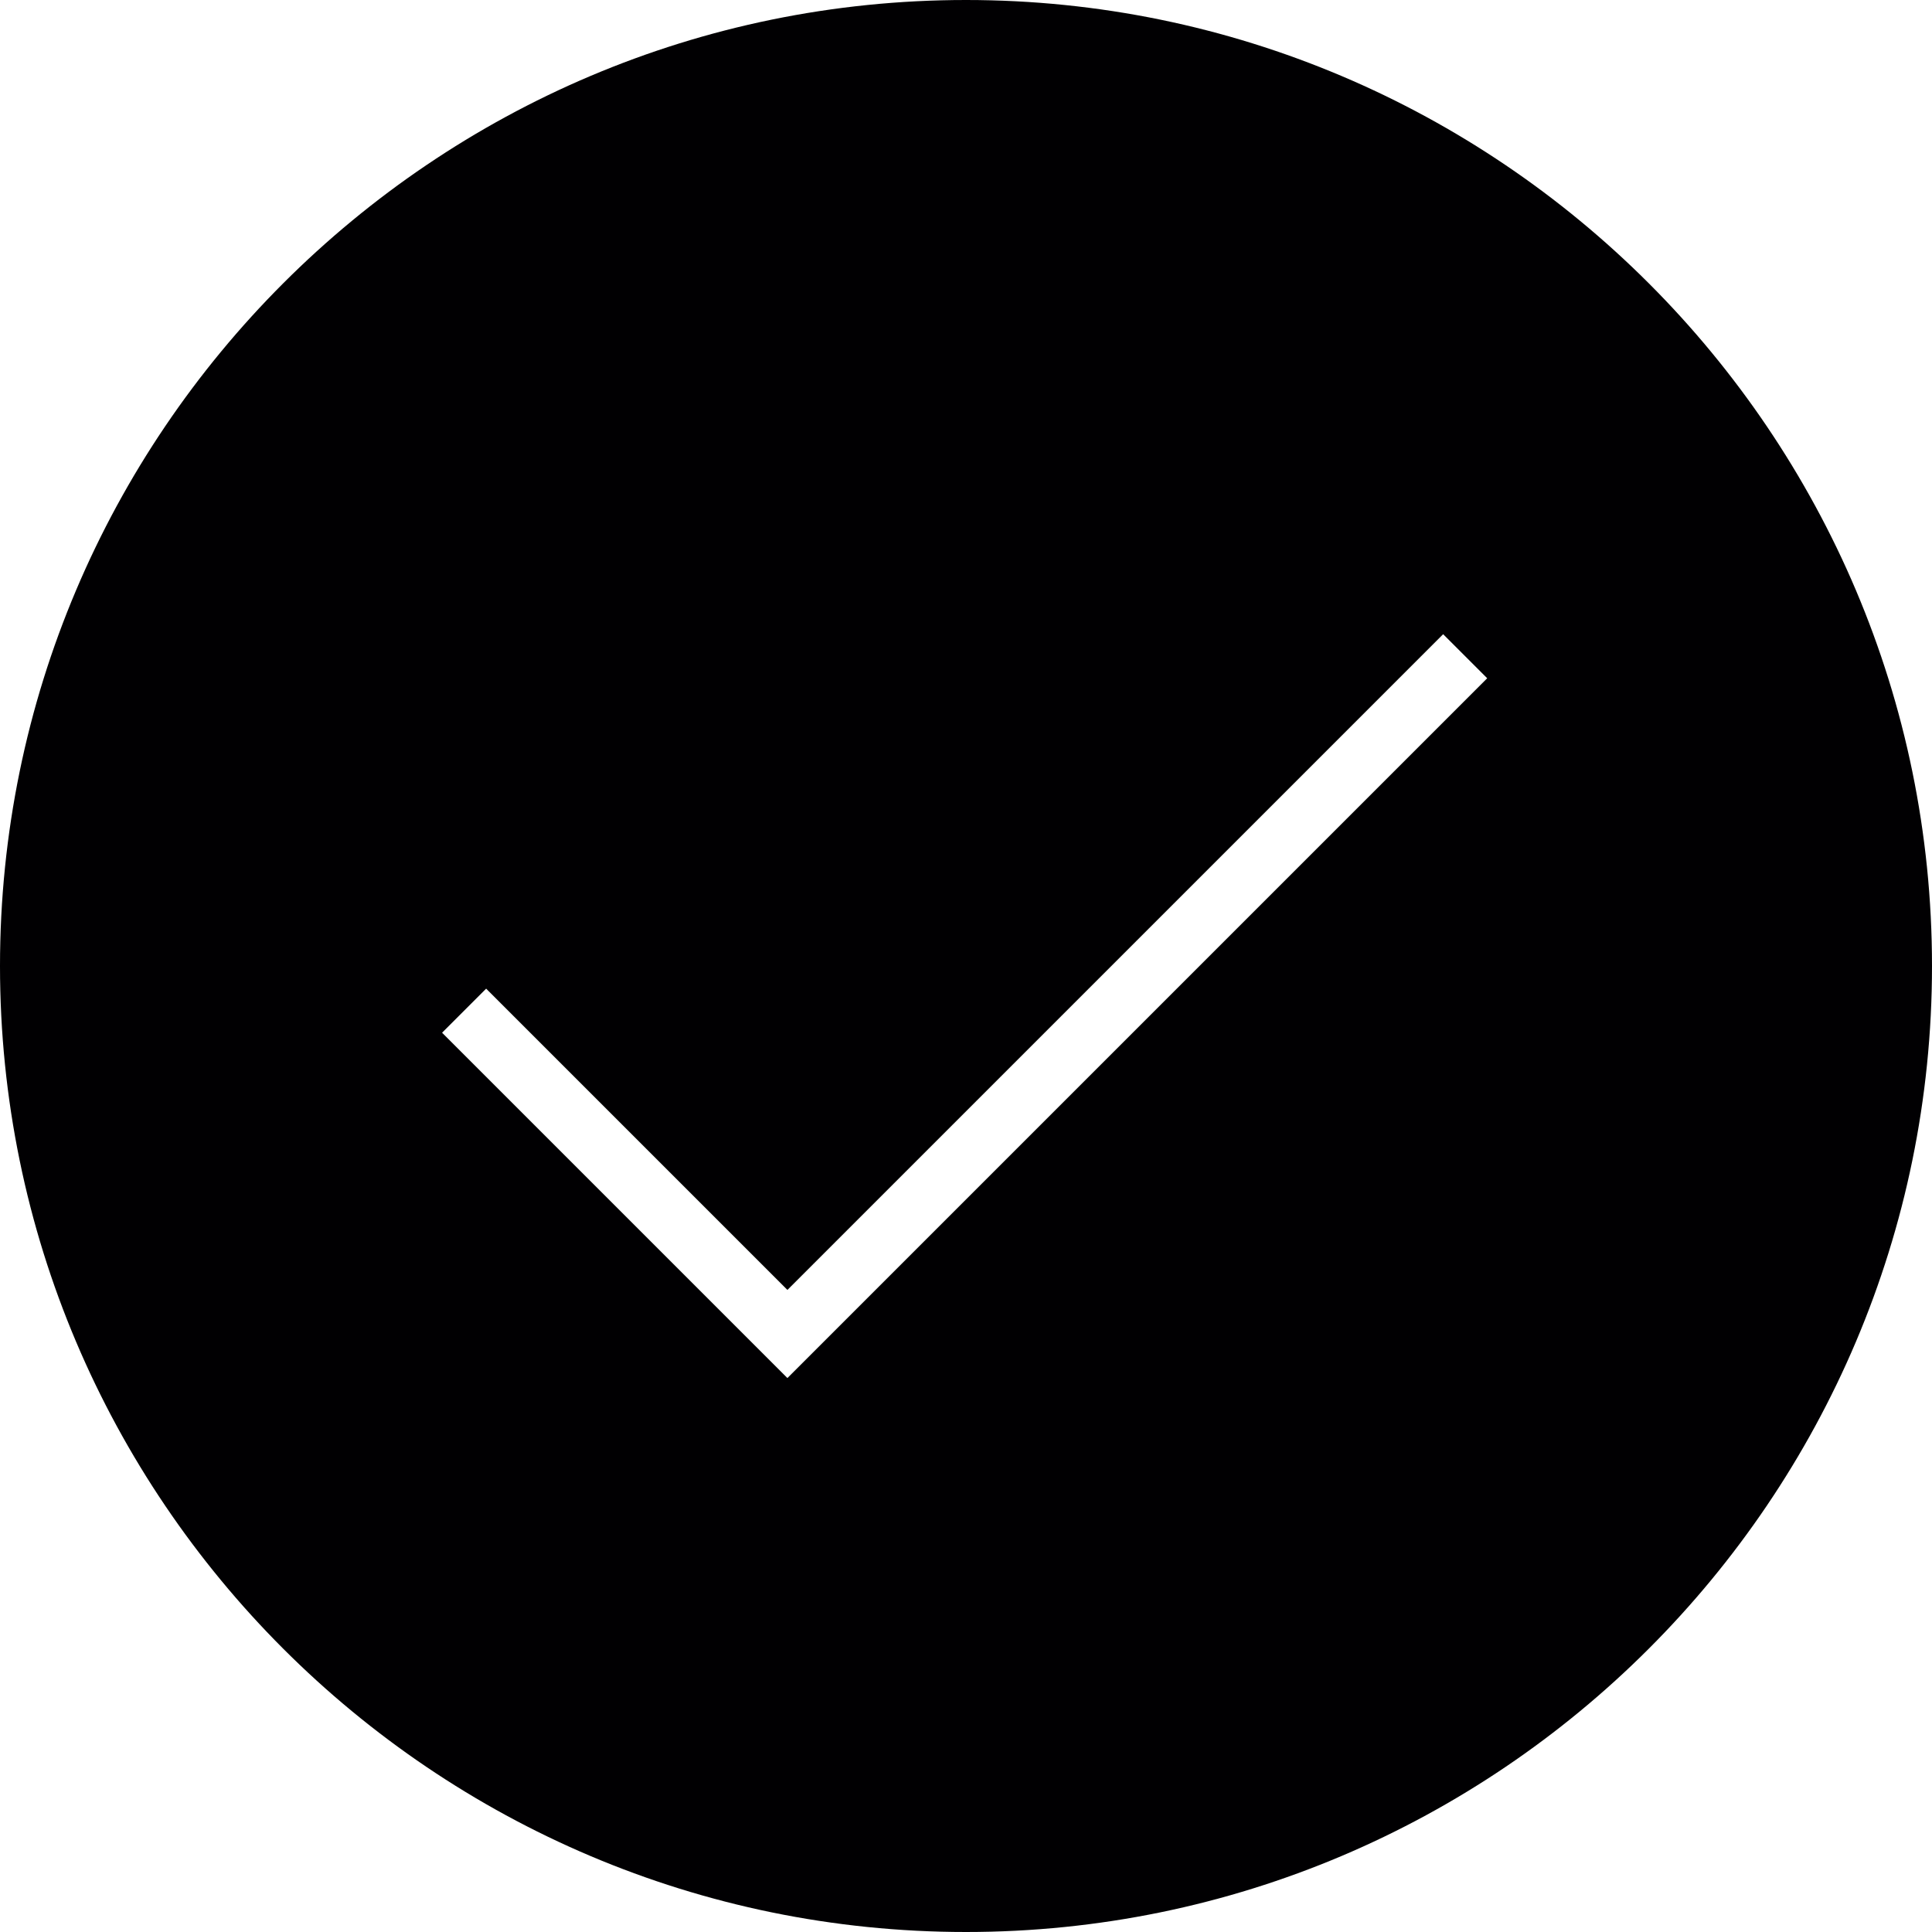
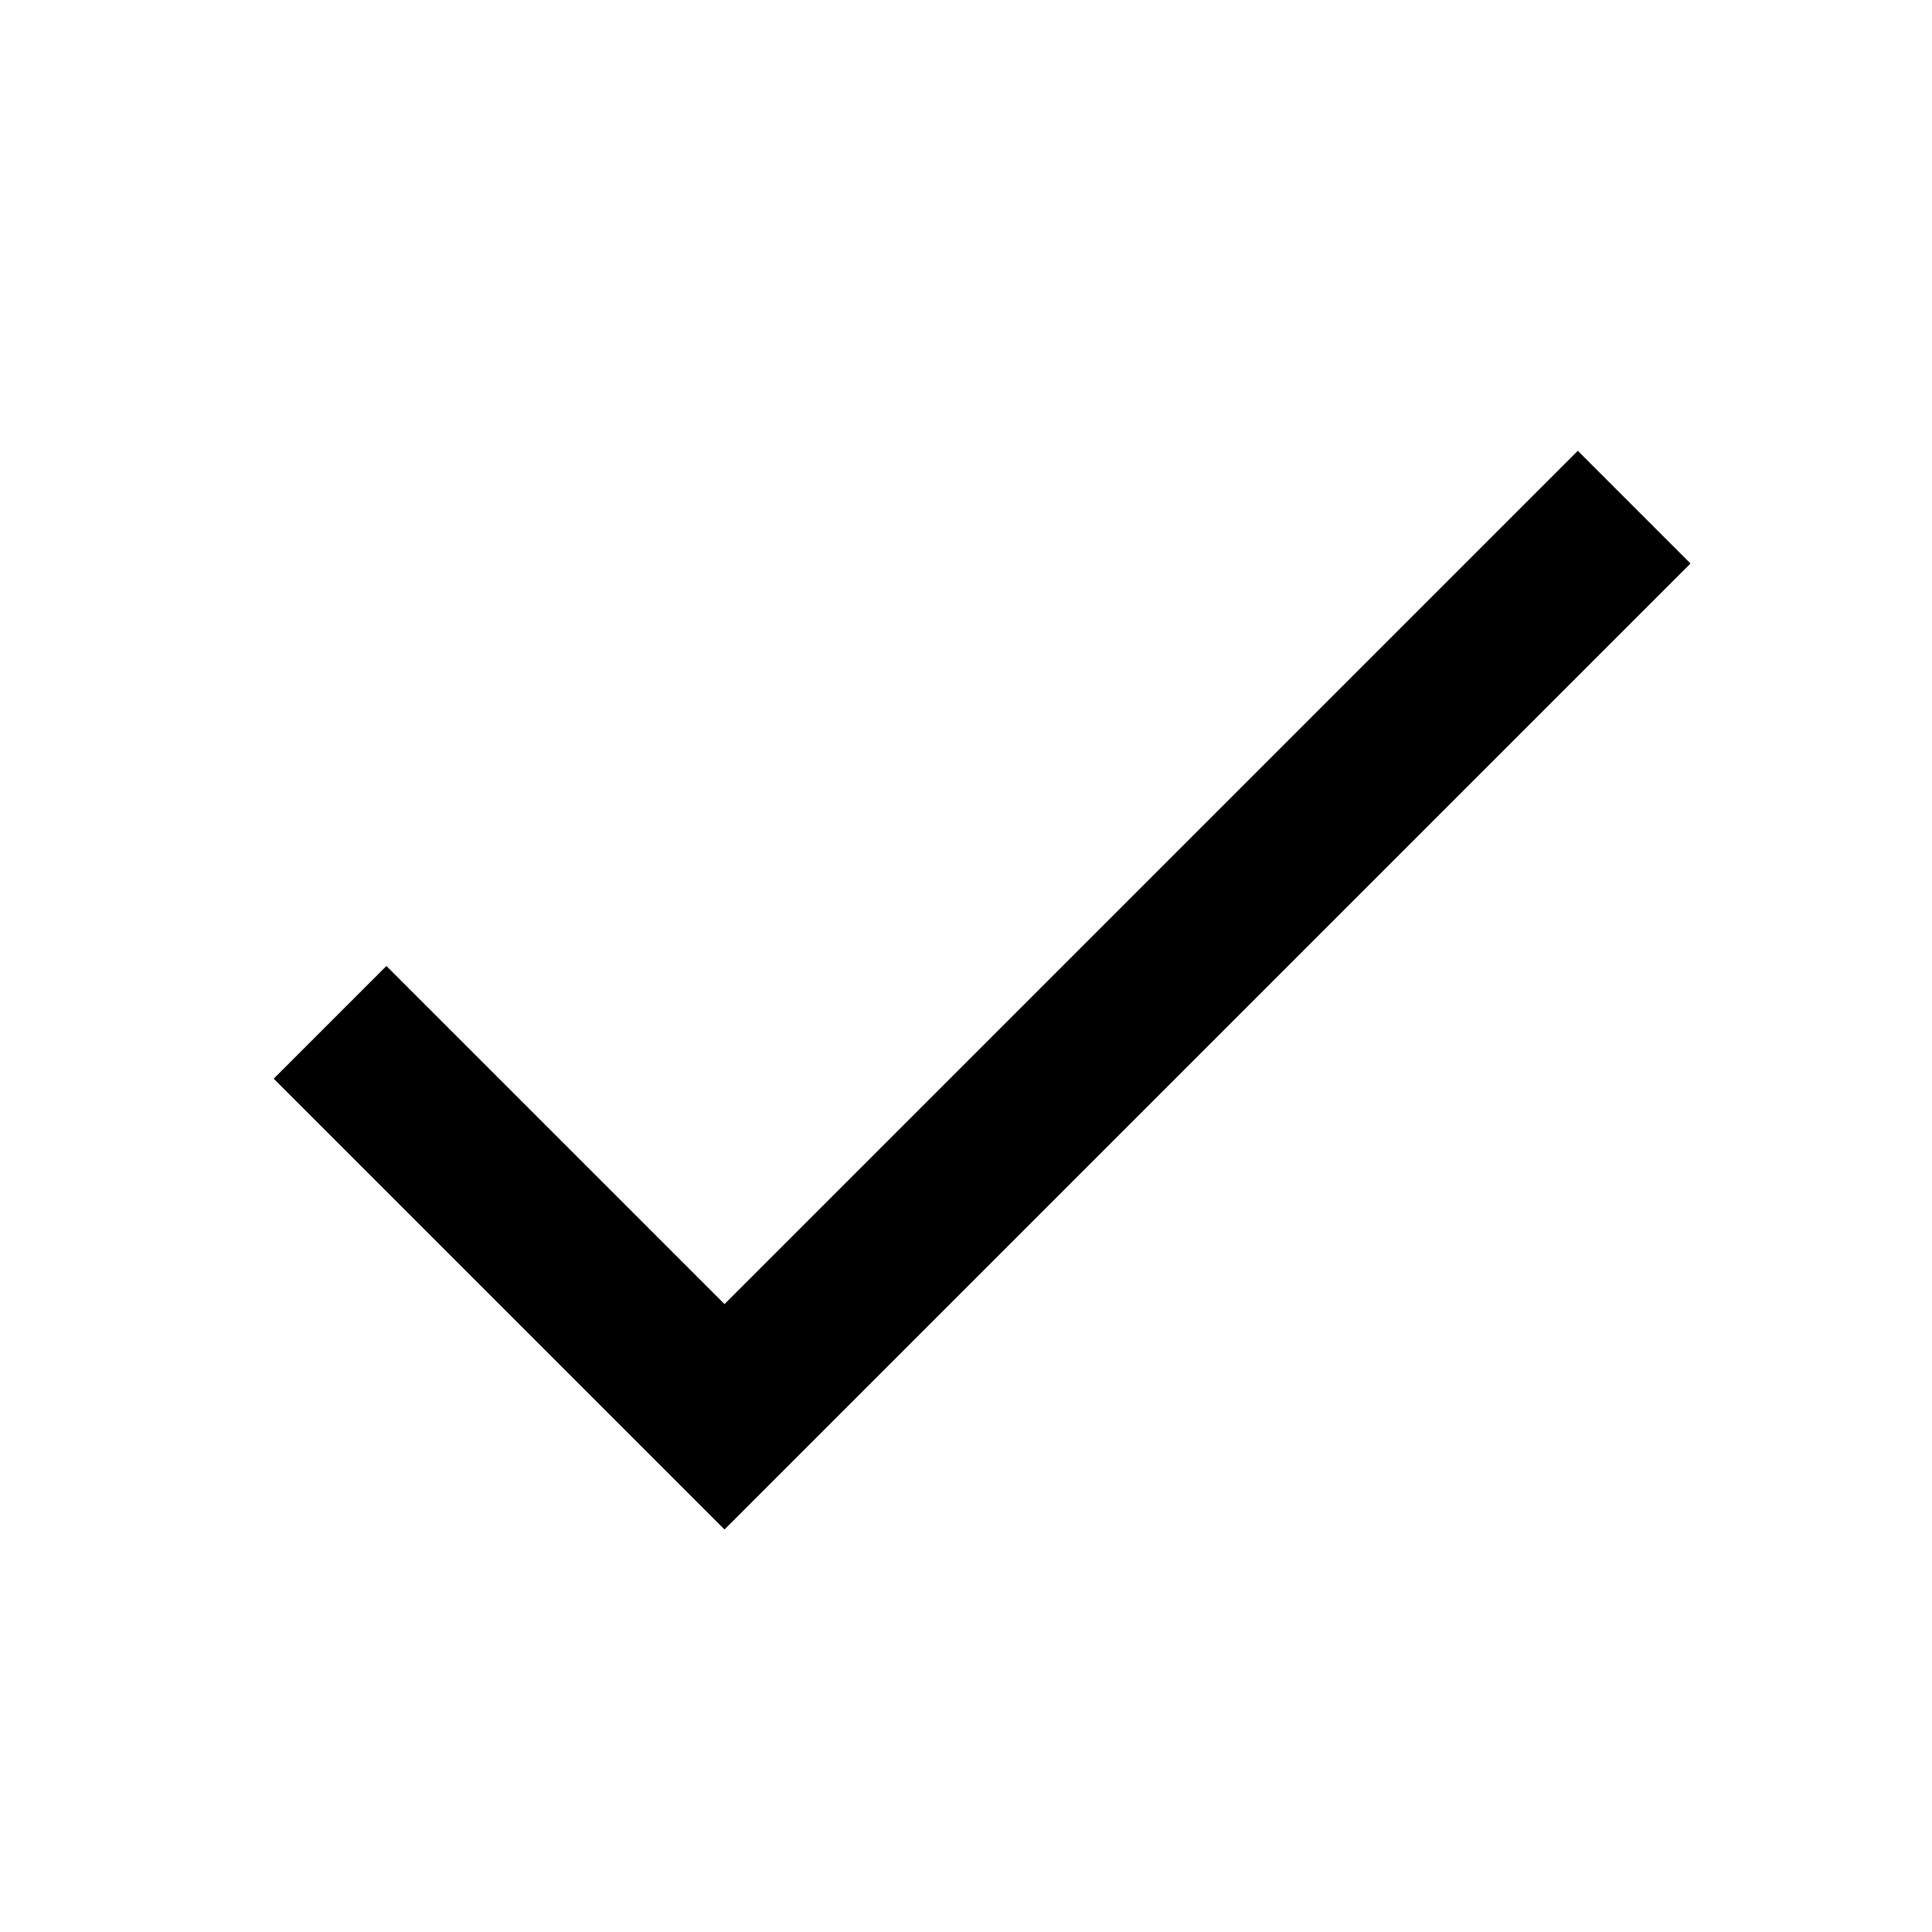
- <svg xmlns="http://www.w3.org/2000/svg" version="1.1" id="Capa_1" x="0px" y="0px" viewBox="0 0 369.946 369.946" style="enable-background:new 0 0 369.946 369.946;" xml:space="preserve">
-   <g>
-     <path style="fill:#010002;" d="M184.973,0C82.981,0,0,82.975,0,184.973s82.981,184.973,184.973,184.973   s184.973-82.975,184.973-184.973S286.965,0,184.973,0z M150.777,263.873l-66.125-66.125l8.437-8.437l57.688,57.688l125.561-125.561   l8.437,8.437L150.777,263.873z" />
+ <svg xmlns="http://www.w3.org/2000/svg" viewBox="0 0 24 24" style="pointer-events: none; display: block;">
+   <g id="check">
+     <polygon points="9,16.2 4.8,12 3.4,13.4 9,19 21,7 19.6,5.6 " />
  </g>
-   <g>
- </g>
-   <g>
- </g>
-   <g>
- </g>
-   <g>
- </g>
-   <g>
- </g>
-   <g>
- </g>
-   <g>
- </g>
-   <g>
- </g>
-   <g>
- </g>
-   <g>
- </g>
-   <g>
- </g>
-   <g>
- </g>
-   <g>
- </g>
-   <g>
- </g>
-   <g>
- </g>
</svg>
